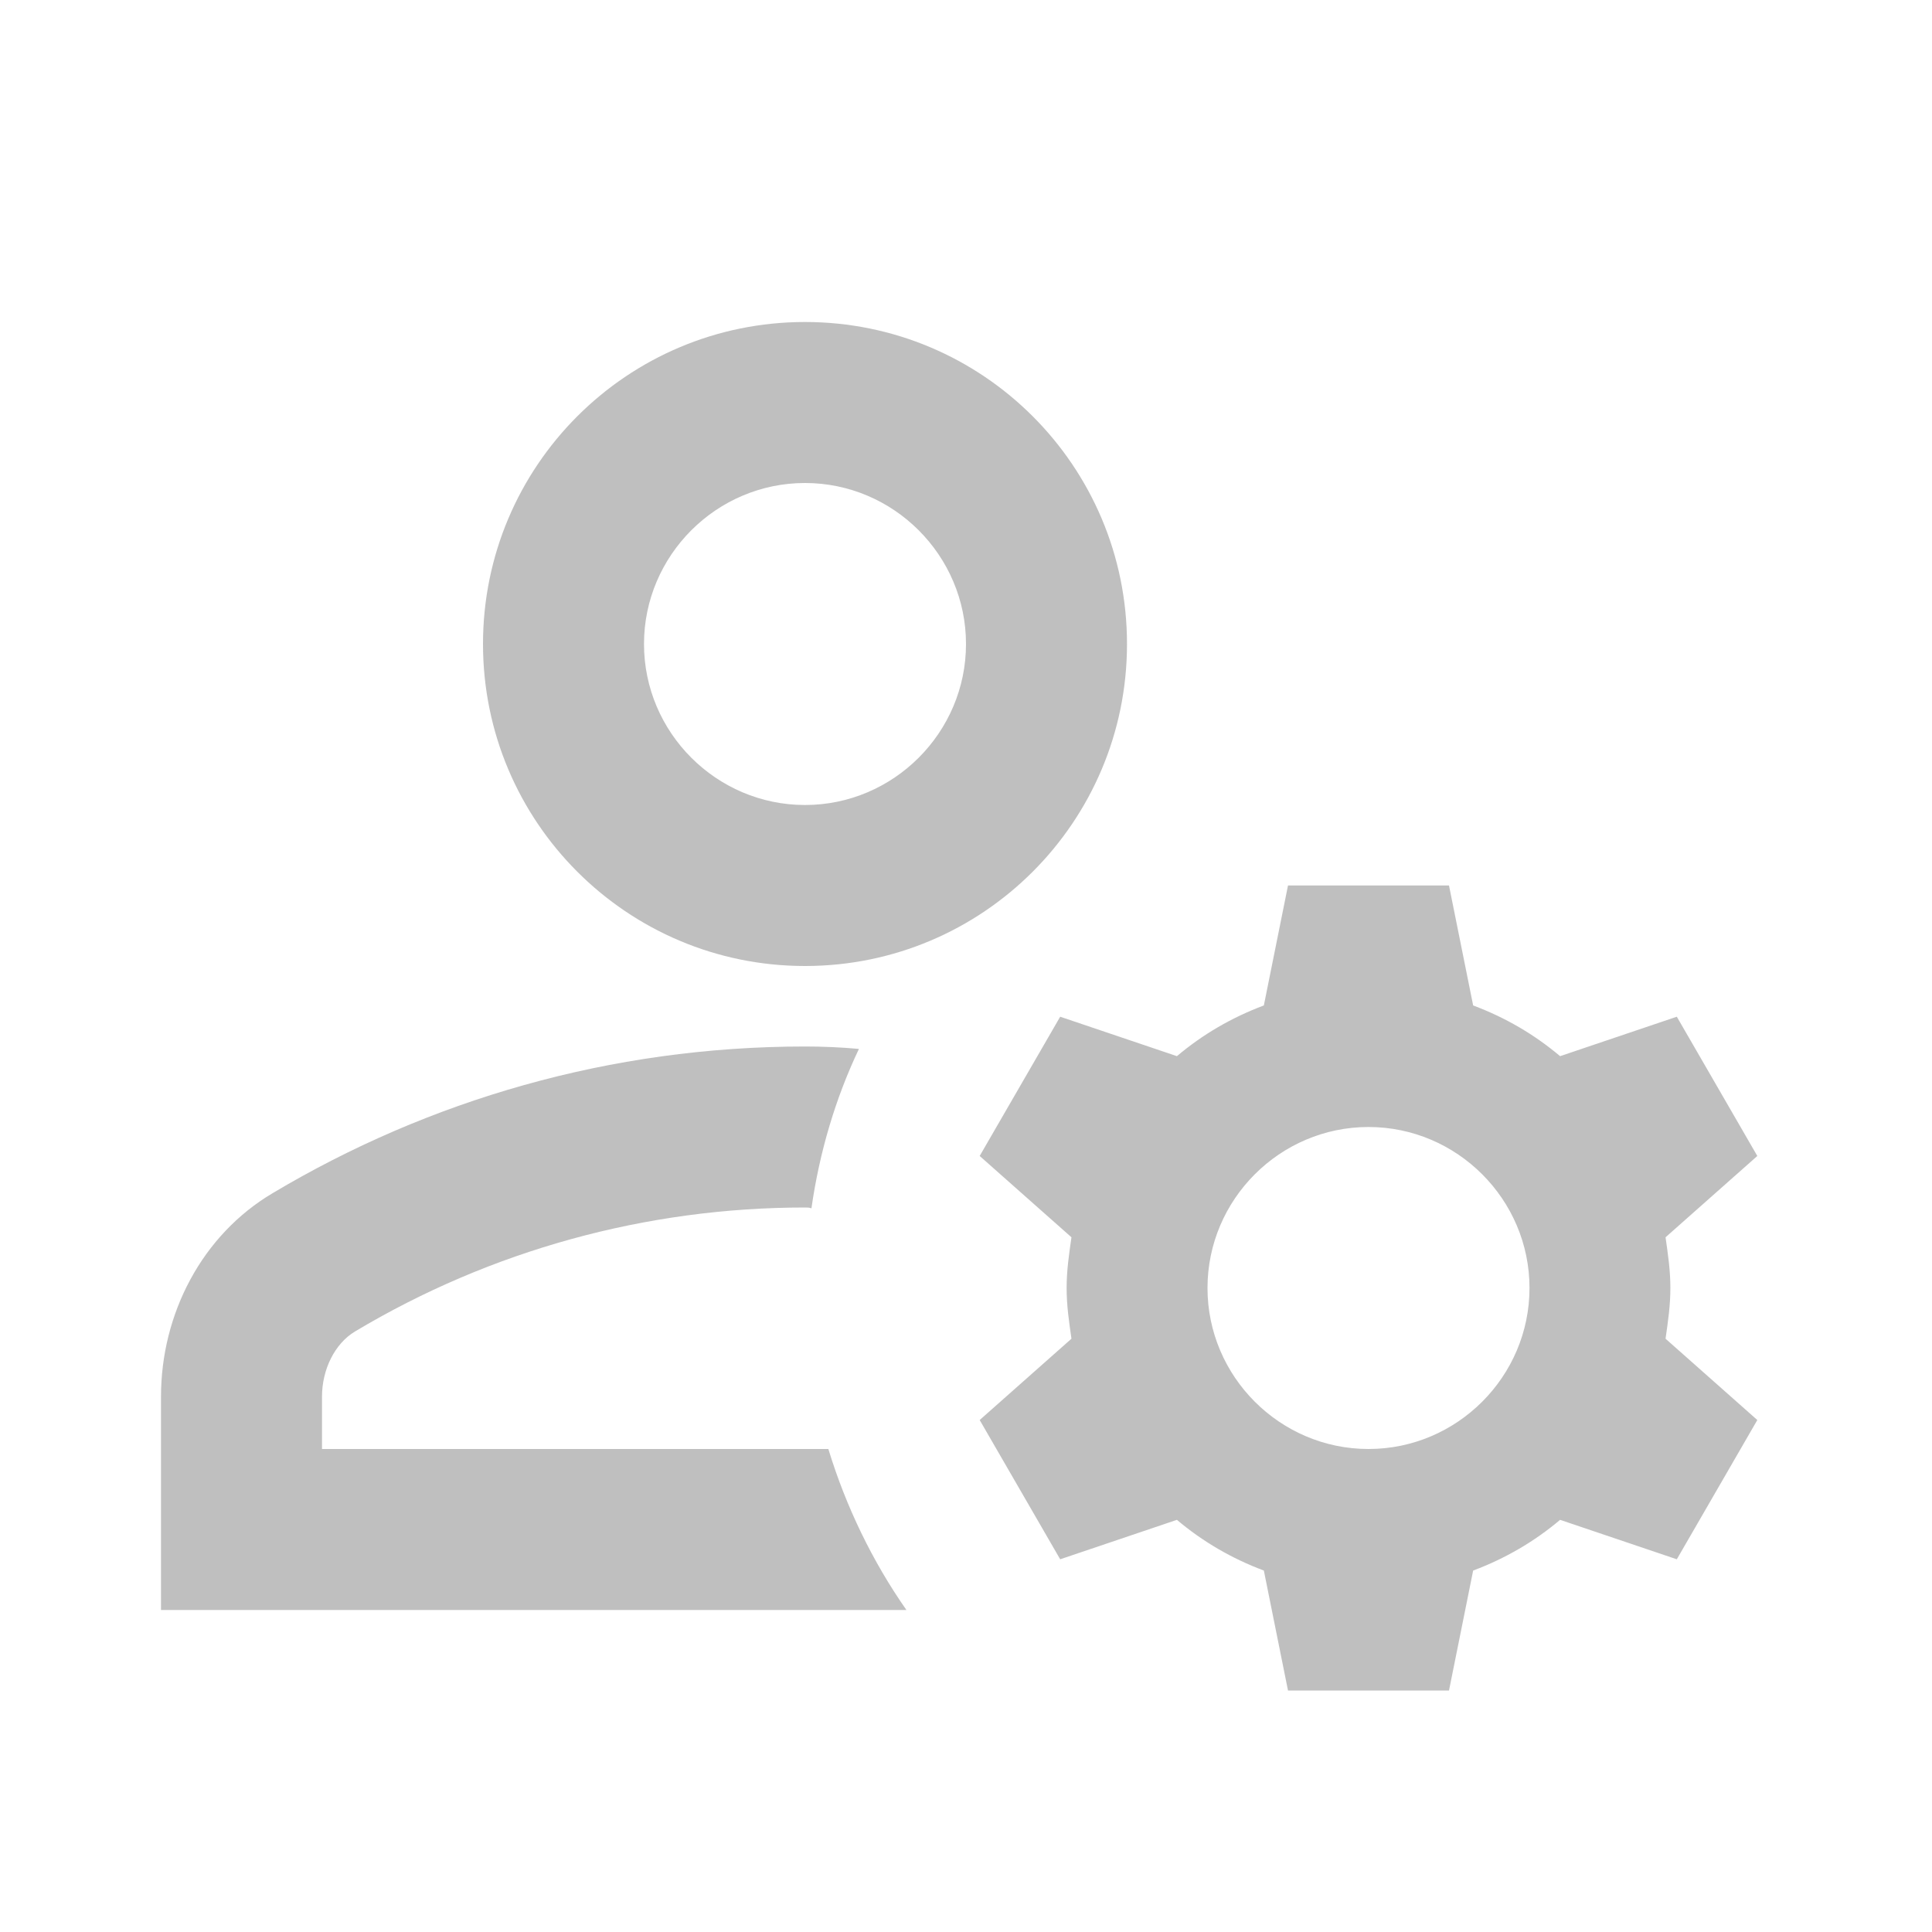
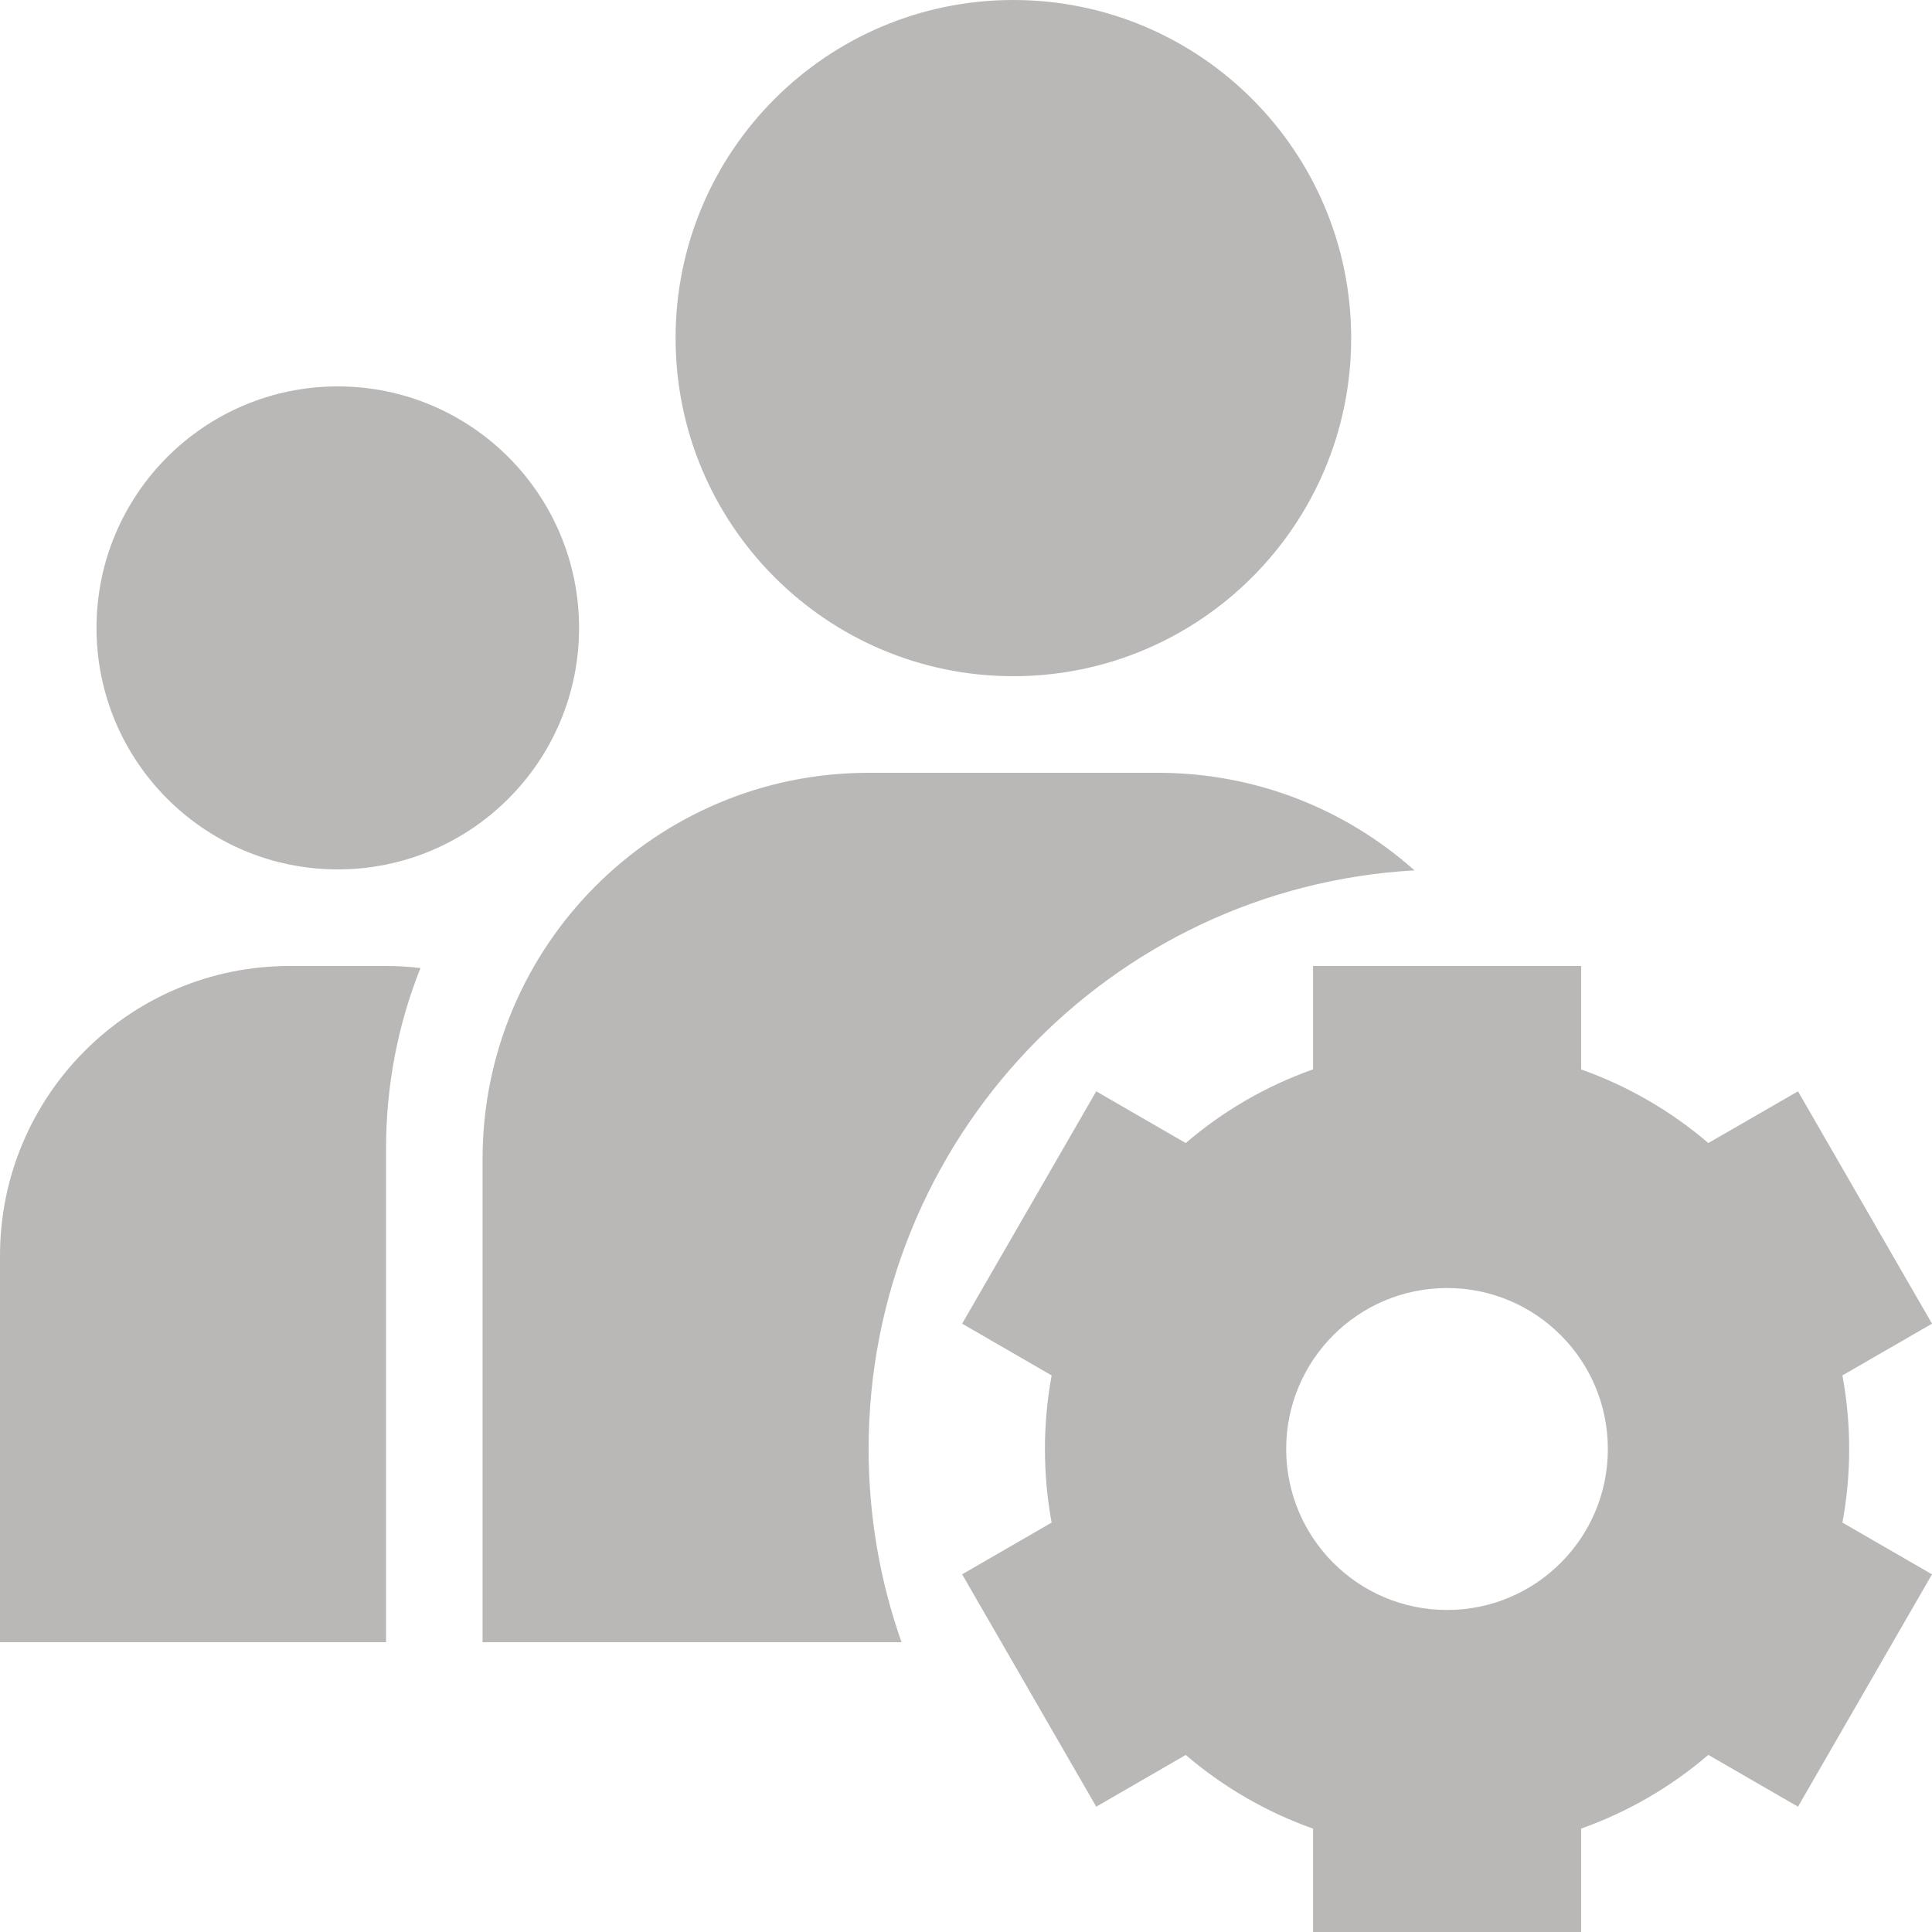
- <svg xmlns="http://www.w3.org/2000/svg" width="24" height="24" viewBox="0 0 24 24" fill="none">
-   <path d="M4 18V17.35C4 17.01 4.16 16.69 4.41 16.54C6.1 15.53 8.03 15 10 15C10.03 15 10.05 15 10.08 15.01C10.18 14.31 10.38 13.64 10.67 13.03C10.45 13.01 10.23 13 10 13C7.58 13 5.32 13.67 3.39 14.82C2.51 15.34 2 16.32 2 17.35V20H11.26C10.84 19.4 10.51 18.72 10.29 18H4ZM10 12C12.21 12 14 10.21 14 8C14 5.79 12.21 4 10 4C7.79 4 6 5.79 6 8C6 10.21 7.79 12 10 12ZM10 6C11.1 6 12 6.9 12 8C12 9.1 11.1 10 10 10C8.9 10 8 9.1 8 8C8 6.9 8.9 6 10 6ZM20.75 16C20.75 15.78 20.72 15.58 20.69 15.37L21.83 14.36L20.83 12.63L19.38 13.12C19.06 12.85 18.7 12.64 18.3 12.49L18 11H16L15.7 12.49C15.3 12.64 14.94 12.85 14.62 13.12L13.17 12.63L12.17 14.36L13.31 15.37C13.28 15.58 13.25 15.78 13.25 16C13.25 16.22 13.28 16.42 13.31 16.63L12.17 17.64L13.17 19.37L14.62 18.88C14.94 19.15 15.3 19.36 15.7 19.51L16 21H18L18.3 19.51C18.7 19.36 19.06 19.15 19.38 18.88L20.83 19.37L21.83 17.64L20.69 16.63C20.72 16.42 20.75 16.22 20.75 16ZM17 18C15.9 18 15 17.1 15 16C15 14.9 15.9 14 17 14C18.1 14 19 14.9 19 16C19 17.1 18.1 18 17 18Z" fill="#BFBFBF" />
+ <svg xmlns="http://www.w3.org/2000/svg" width="22" height="22" viewBox="0 0 22 22" fill="none">
+   <path fill-rule="evenodd" clip-rule="evenodd" d="M15.386 3.85C15.386 5.976 13.663 7.7 11.539 7.7C9.415 7.7 7.693 5.976 7.693 3.85C7.693 1.724 9.415 0 11.539 0C13.663 0 15.386 1.724 15.386 3.85ZM6.594 7.15C6.594 8.669 5.364 9.9 3.846 9.9C2.329 9.9 1.099 8.669 1.099 7.15C1.099 5.631 2.329 4.4 3.846 4.4C5.364 4.4 6.594 5.631 6.594 7.15ZM0 14.3C0 12.477 1.476 11 3.297 11H4.396C4.529 11 4.66 11.008 4.788 11.023C4.535 11.656 4.396 12.35 4.396 13.078V18.7H5.14855e-05L0 14.3ZM14.952 11H18.005V12.178C18.535 12.366 19.026 12.65 19.453 13.016L20.474 12.427L22 15.073L20.98 15.662C21.031 15.938 21.057 16.219 21.057 16.5C21.057 16.781 21.031 17.061 20.98 17.338L22 17.927L20.474 20.573L19.453 19.983C19.026 20.35 18.535 20.634 18.005 20.822V22H14.952V20.823C14.421 20.635 13.93 20.35 13.502 19.984L12.483 20.573L10.956 17.927L11.975 17.338C11.924 17.062 11.899 16.781 11.899 16.5C11.899 16.214 11.925 15.934 11.975 15.662L10.956 15.073L12.483 12.427L13.502 13.016C13.93 12.649 14.421 12.365 14.952 12.177V11ZM18.309 16.5C18.309 17.513 17.489 18.333 16.478 18.333C15.466 18.333 14.646 17.513 14.646 16.5C14.646 15.488 15.466 14.667 16.478 14.667C17.489 14.667 18.309 15.488 18.309 16.5ZM5.495 13.2C5.495 10.77 7.463 8.8 9.891 8.8H13.187C14.308 8.8 15.331 9.22 16.107 9.911C12.641 10.106 9.891 12.982 9.891 16.5C9.891 17.271 10.023 18.012 10.266 18.7H5.495V13.2Z" fill="#BAB7B7" />
</svg>
